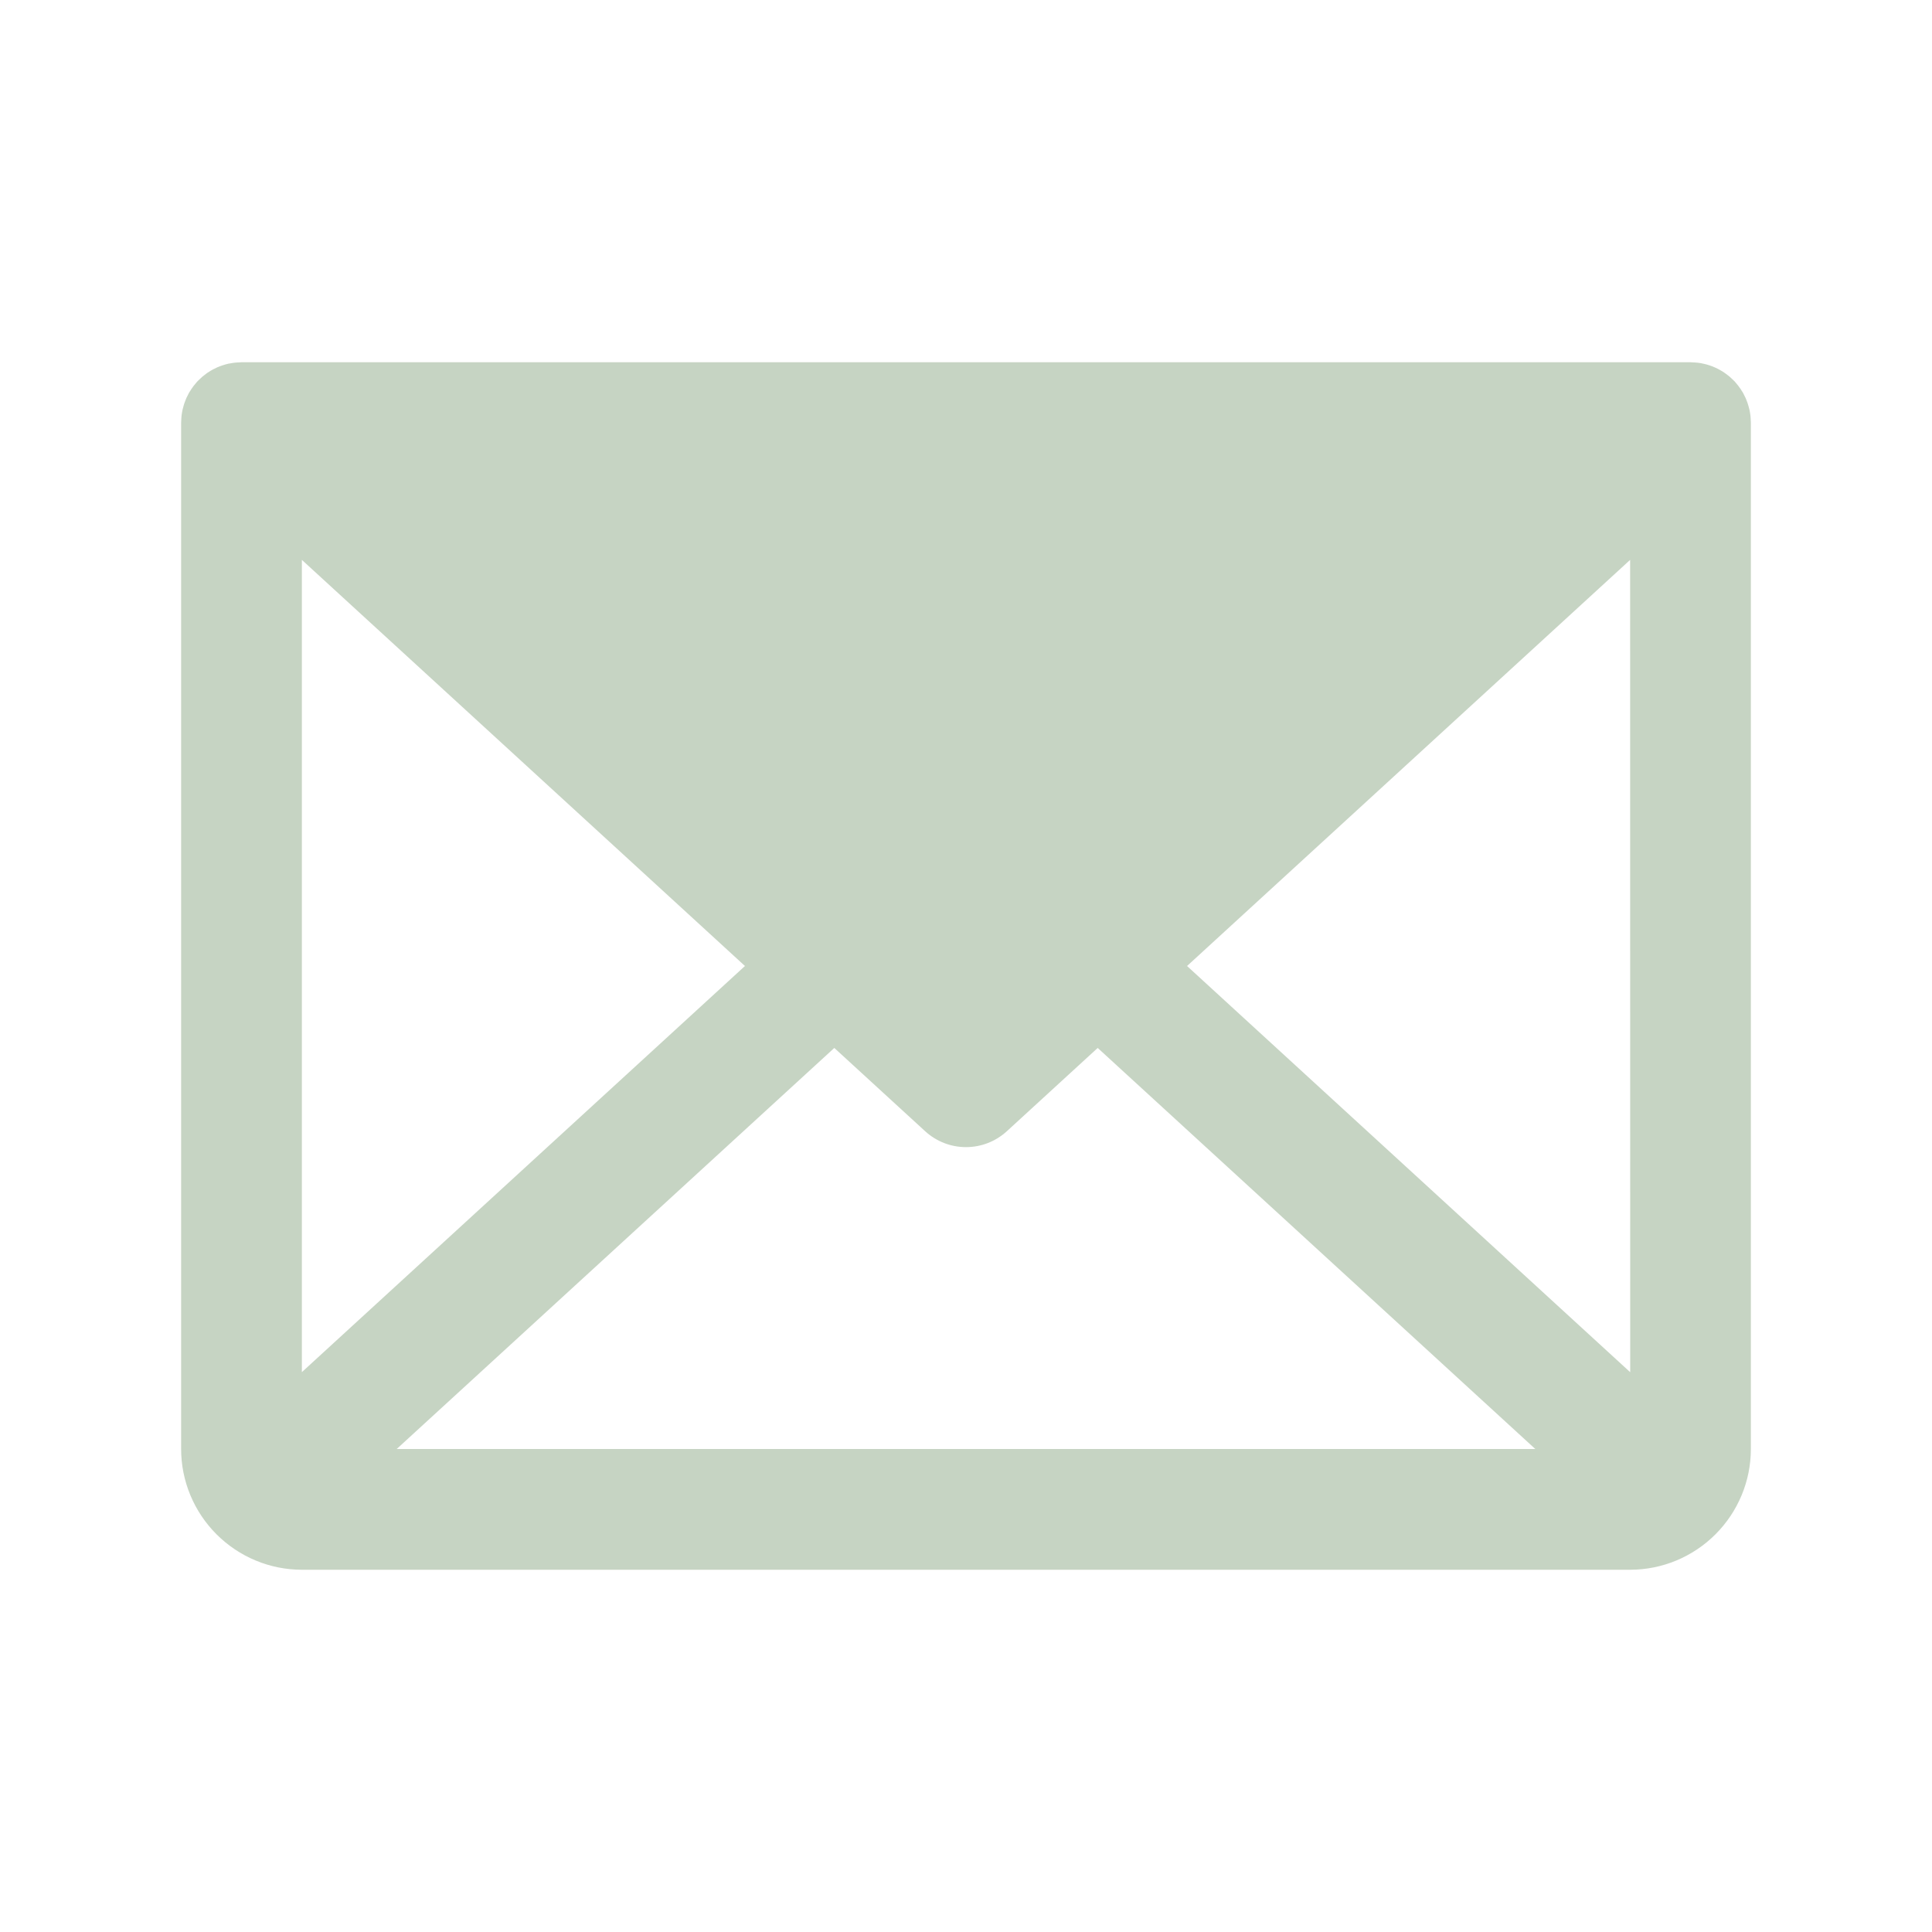
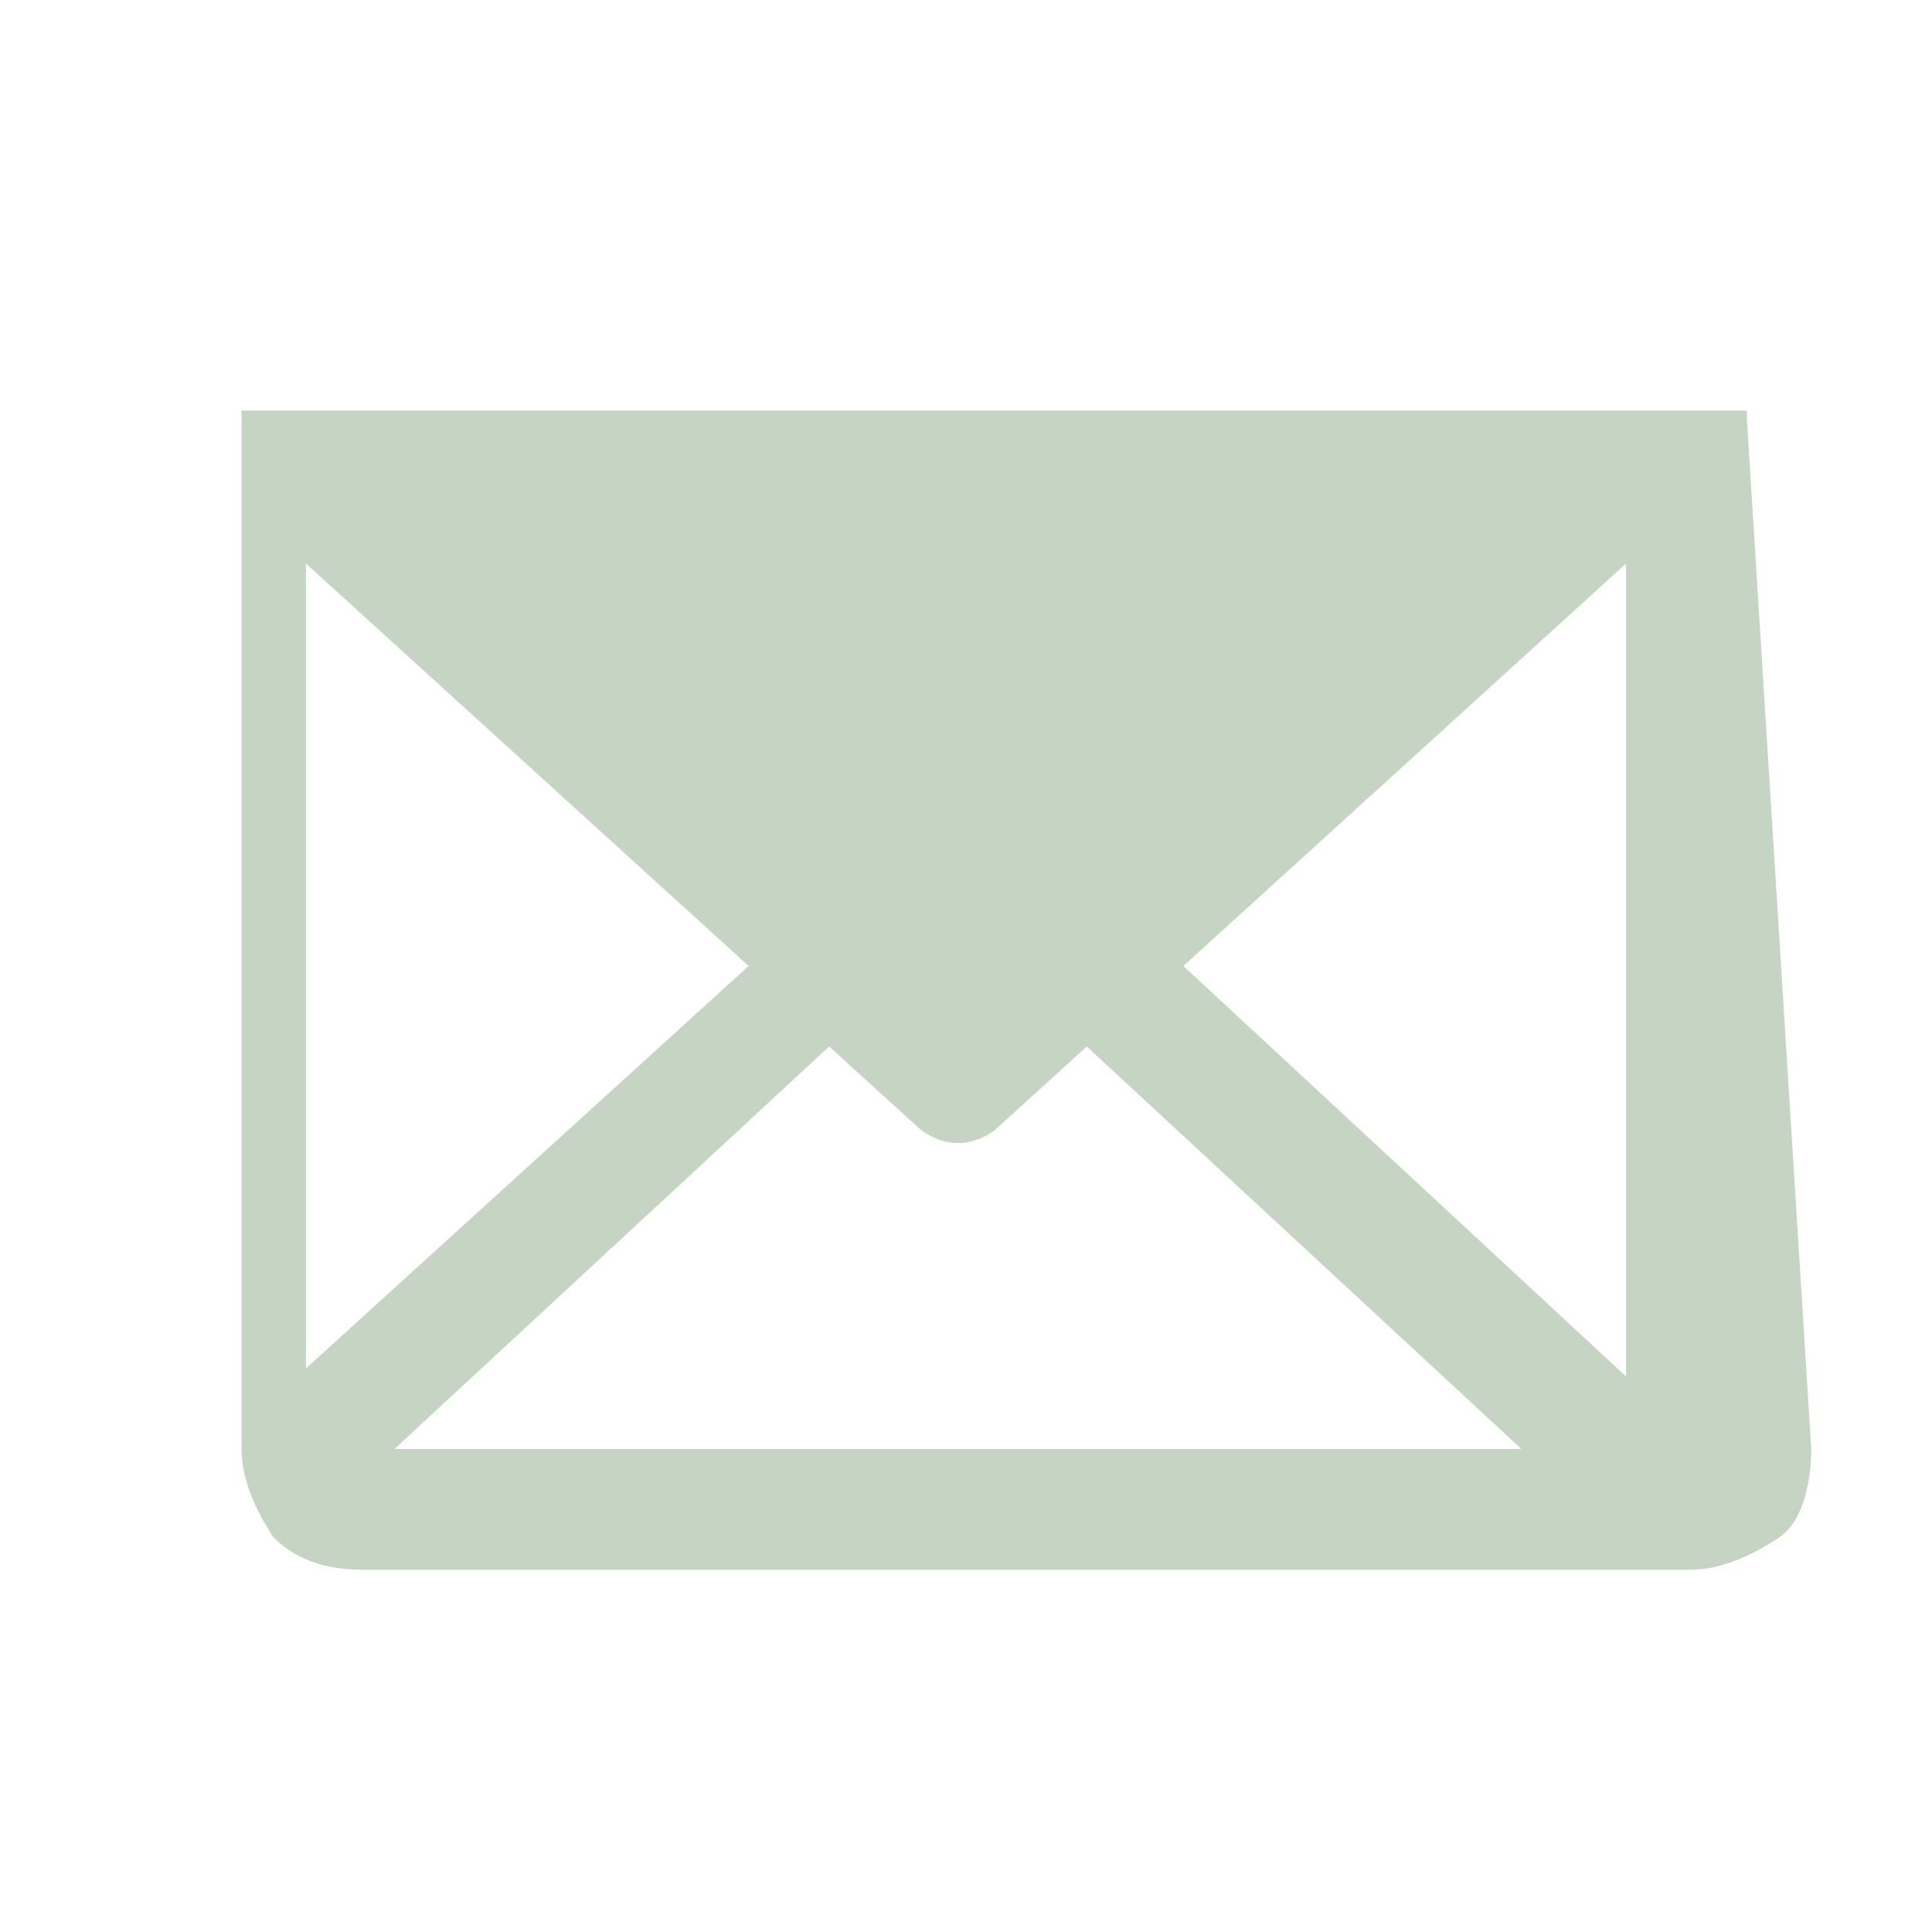
- <svg xmlns="http://www.w3.org/2000/svg" width="24" height="24" viewBox="0 0 24 24" fill="none">
-   <g opacity="0.5">
-     <path d="M21.749 5.232C21.749 5.218 21.748 5.204 21.747 5.191C21.746 5.179 21.745 5.168 21.744 5.157C21.742 5.144 21.74 5.131 21.738 5.118C21.736 5.107 21.733 5.095 21.731 5.084C21.728 5.071 21.725 5.059 21.721 5.047C21.718 5.036 21.715 5.024 21.711 5.013C21.707 5.001 21.703 4.989 21.698 4.978C21.694 4.967 21.689 4.956 21.685 4.945C21.68 4.933 21.674 4.922 21.668 4.911C21.663 4.9 21.657 4.89 21.652 4.879C21.645 4.869 21.639 4.858 21.632 4.848C21.626 4.837 21.619 4.827 21.611 4.817C21.605 4.807 21.598 4.798 21.59 4.788C21.582 4.778 21.574 4.768 21.565 4.758C21.561 4.753 21.557 4.748 21.553 4.743C21.549 4.739 21.545 4.736 21.542 4.732C21.533 4.723 21.523 4.714 21.514 4.705C21.505 4.696 21.496 4.688 21.487 4.68C21.478 4.672 21.468 4.665 21.459 4.658C21.449 4.65 21.439 4.642 21.428 4.635C21.419 4.628 21.409 4.622 21.4 4.616C21.389 4.609 21.378 4.602 21.366 4.596C21.356 4.59 21.346 4.585 21.336 4.58C21.325 4.574 21.313 4.569 21.302 4.564C21.291 4.559 21.279 4.554 21.268 4.55C21.256 4.546 21.245 4.542 21.234 4.538C21.222 4.534 21.21 4.531 21.198 4.527C21.186 4.524 21.175 4.521 21.164 4.519C21.152 4.516 21.139 4.514 21.127 4.511C21.115 4.509 21.103 4.508 21.091 4.506C21.079 4.505 21.067 4.504 21.055 4.503C21.042 4.502 21.029 4.501 21.016 4.501C21.011 4.501 21.005 4.5 21 4.5H3C2.995 4.5 2.99 4.501 2.985 4.501C2.971 4.501 2.957 4.502 2.944 4.503C2.932 4.504 2.921 4.505 2.91 4.506C2.897 4.507 2.885 4.51 2.872 4.512C2.86 4.514 2.848 4.516 2.836 4.518C2.825 4.521 2.813 4.524 2.801 4.527C2.79 4.531 2.778 4.534 2.766 4.538C2.754 4.542 2.743 4.546 2.731 4.55C2.72 4.555 2.709 4.559 2.699 4.563C2.687 4.569 2.675 4.575 2.663 4.581C2.653 4.585 2.644 4.59 2.634 4.596C2.622 4.602 2.611 4.609 2.599 4.617C2.59 4.622 2.581 4.628 2.572 4.634C2.561 4.642 2.551 4.65 2.541 4.658C2.531 4.665 2.522 4.672 2.513 4.68C2.504 4.688 2.495 4.696 2.486 4.705C2.477 4.714 2.467 4.723 2.458 4.732C2.455 4.736 2.451 4.739 2.447 4.743C2.443 4.748 2.439 4.753 2.435 4.758C2.426 4.768 2.418 4.778 2.41 4.788C2.402 4.798 2.395 4.807 2.389 4.817C2.381 4.827 2.374 4.837 2.368 4.848C2.361 4.858 2.355 4.869 2.348 4.879C2.343 4.89 2.337 4.9 2.332 4.911C2.326 4.922 2.32 4.933 2.315 4.945C2.31 4.956 2.306 4.967 2.302 4.978C2.297 4.989 2.293 5.001 2.289 5.013C2.285 5.024 2.282 5.036 2.279 5.047C2.275 5.059 2.272 5.071 2.269 5.084C2.267 5.095 2.264 5.107 2.262 5.118C2.26 5.131 2.258 5.144 2.256 5.157C2.255 5.168 2.254 5.179 2.253 5.191C2.252 5.204 2.251 5.218 2.251 5.232C2.251 5.238 2.25 5.244 2.25 5.25V18C2.25 18.398 2.409 18.779 2.69 19.06C2.971 19.341 3.352 19.5 3.75 19.5H20.25C20.648 19.5 21.029 19.341 21.31 19.06C21.591 18.779 21.75 18.398 21.75 18V5.25C21.75 5.244 21.749 5.238 21.749 5.232ZM3.75 6.955L9.254 12L3.75 17.045V6.955ZM4.928 18L10.364 13.018L11.493 14.053C11.632 14.18 11.812 14.25 12 14.25C12.188 14.25 12.368 14.18 12.507 14.053L13.636 13.018L19.072 18H4.928ZM14.746 12L20.25 6.955L20.251 17.046L14.746 12Z" fill="#8EA988" />
+ <svg xmlns="http://www.w3.org/2000/svg" version="1.1" id="Слой_1" x="0px" y="0px" viewBox="0 0 24 24" style="enable-background:new 0 0 24 24;" xml:space="preserve">
+   <style type="text/css">
+ 	.st0{opacity:0.5;}
+ 	.st1{fill:#8EA988;}
+ </style>
+   <g class="st0">
+     <path class="st1" d="M21.7,5.2C21.7,5.2,21.7,5.2,21.7,5.2C21.7,5.2,21.7,5.2,21.7,5.2c0-0.1,0-0.1,0-0.1c0,0,0,0,0,0c0,0,0,0,0,0   c0,0,0,0,0,0c0,0,0,0,0,0c0,0,0,0,0,0c0,0,0,0,0,0c0,0,0,0,0,0c0,0,0,0,0,0c0,0,0,0,0,0c0,0,0,0,0,0c0,0,0,0,0,0c0,0,0,0,0,0   c0,0,0,0,0,0c0,0,0,0,0,0c0,0,0,0,0,0c0,0,0,0,0,0c0,0,0,0,0,0c0,0,0,0,0,0c0,0,0,0,0,0c0,0,0,0,0,0c0,0,0,0,0,0c0,0,0,0,0,0   c0,0,0,0,0,0c0,0,0,0,0,0c0,0,0,0,0,0c0,0,0,0,0,0c0,0,0,0,0,0c0,0,0,0,0,0c0,0,0,0,0,0c0,0,0,0,0,0H3c0,0,0,0,0,0c0,0,0,0,0,0   c0,0,0,0,0,0c0,0,0,0,0,0c0,0,0,0,0,0c0,0,0,0,0,0c0,0,0,0,0,0c0,0,0,0,0,0c0,0,0,0,0,0c0,0,0,0,0,0c0,0,0,0,0,0c0,0,0,0,0,0   c0,0,0,0,0,0c0,0,0,0,0,0c0,0,0,0,0,0c0,0,0,0,0,0c0,0,0,0,0,0c0,0,0,0,0,0c0,0,0,0,0,0c0,0,0,0,0,0c0,0,0,0,0,0c0,0,0,0,0,0   c0,0,0,0,0,0c0,0,0,0,0,0c0,0,0,0,0,0c0,0,0,0,0,0c0,0,0,0,0,0c0,0,0,0,0,0c0,0,0,0,0,0c0,0,0,0,0,0c0,0,0,0,0,0c0,0,0,0,0,0   c0,0,0,0,0,0c0,0,0,0,0,0V18c0,0.4,0.2,0.8,0.4,1.1c0.3,0.3,0.7,0.4,1.1,0.4h16.5c0.4,0,0.8-0.2,1.1-0.4s0.4-0.7,0.4-1.1L21.7,5.2   C21.8,5.2,21.7,5.2,21.7,5.2z M3.8,7l5.5,5l-5.5,5V7z M4.9,18l5.4-5l1.1,1c0.1,0.1,0.3,0.2,0.5,0.2s0.4-0.1,0.5-0.2l1.1-1l5.4,5   H4.9z M14.7,12l5.5-5l0,10.1L14.7,12z" />
  </g>
</svg>
